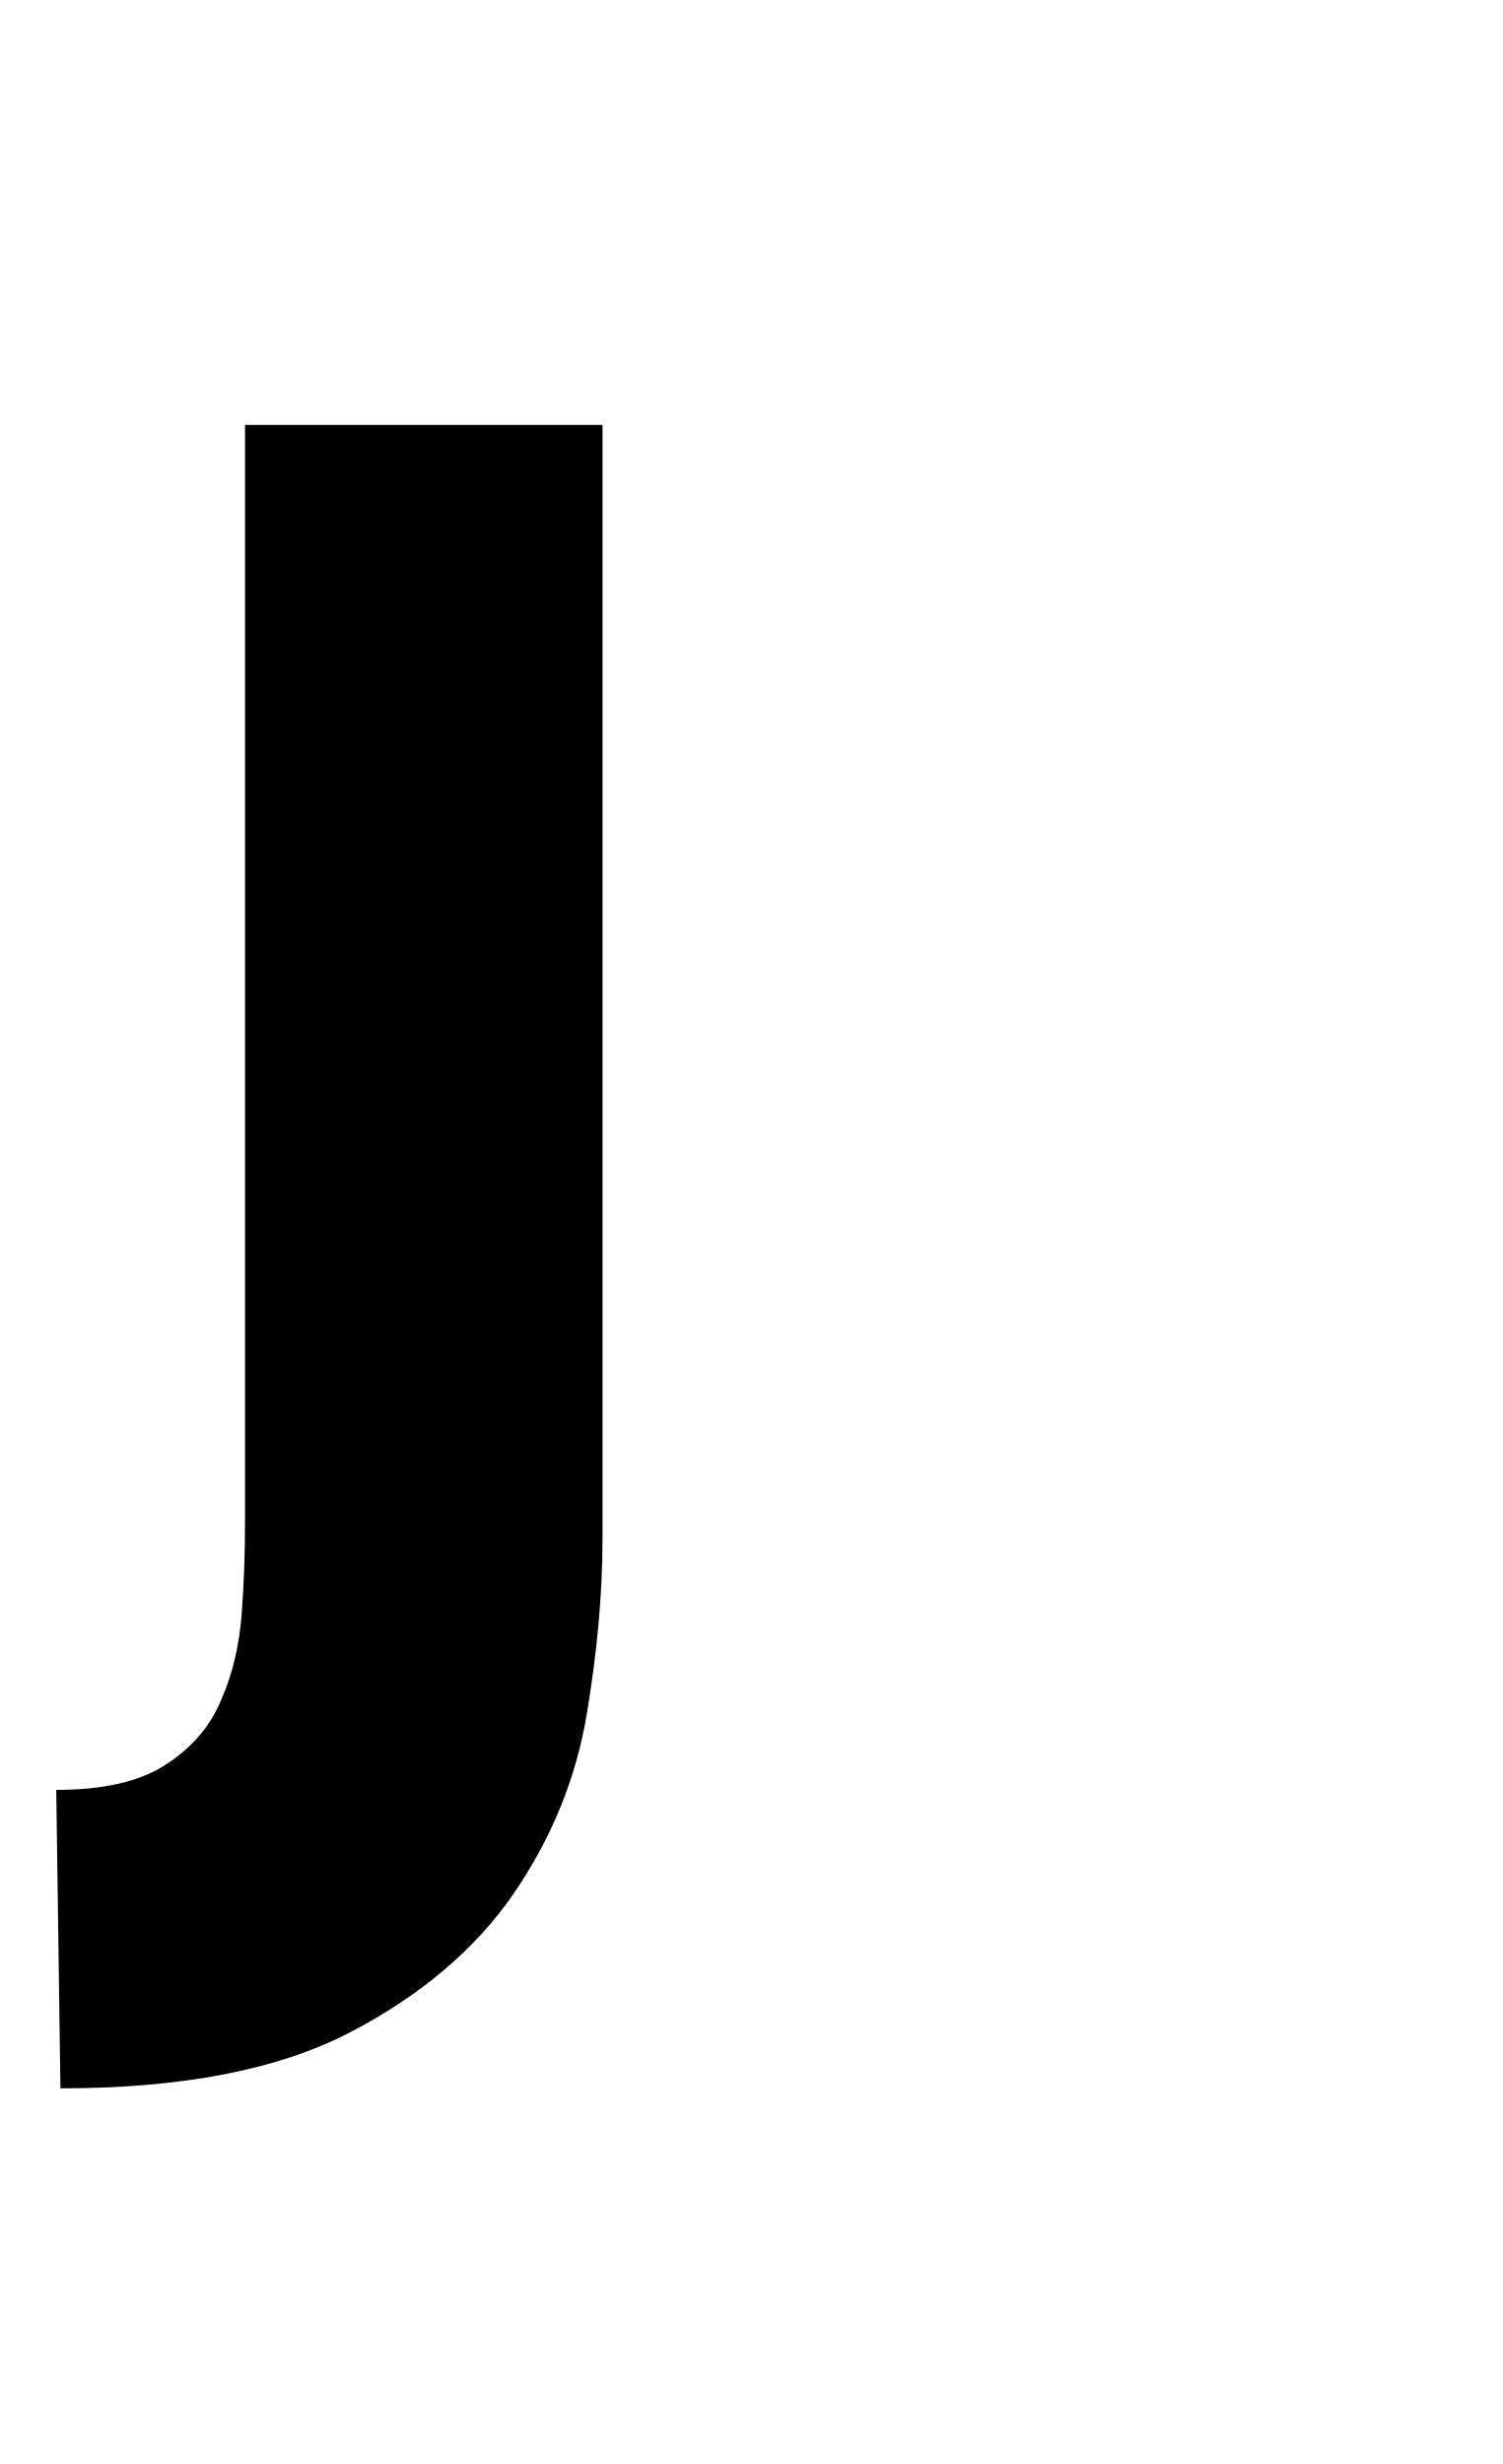
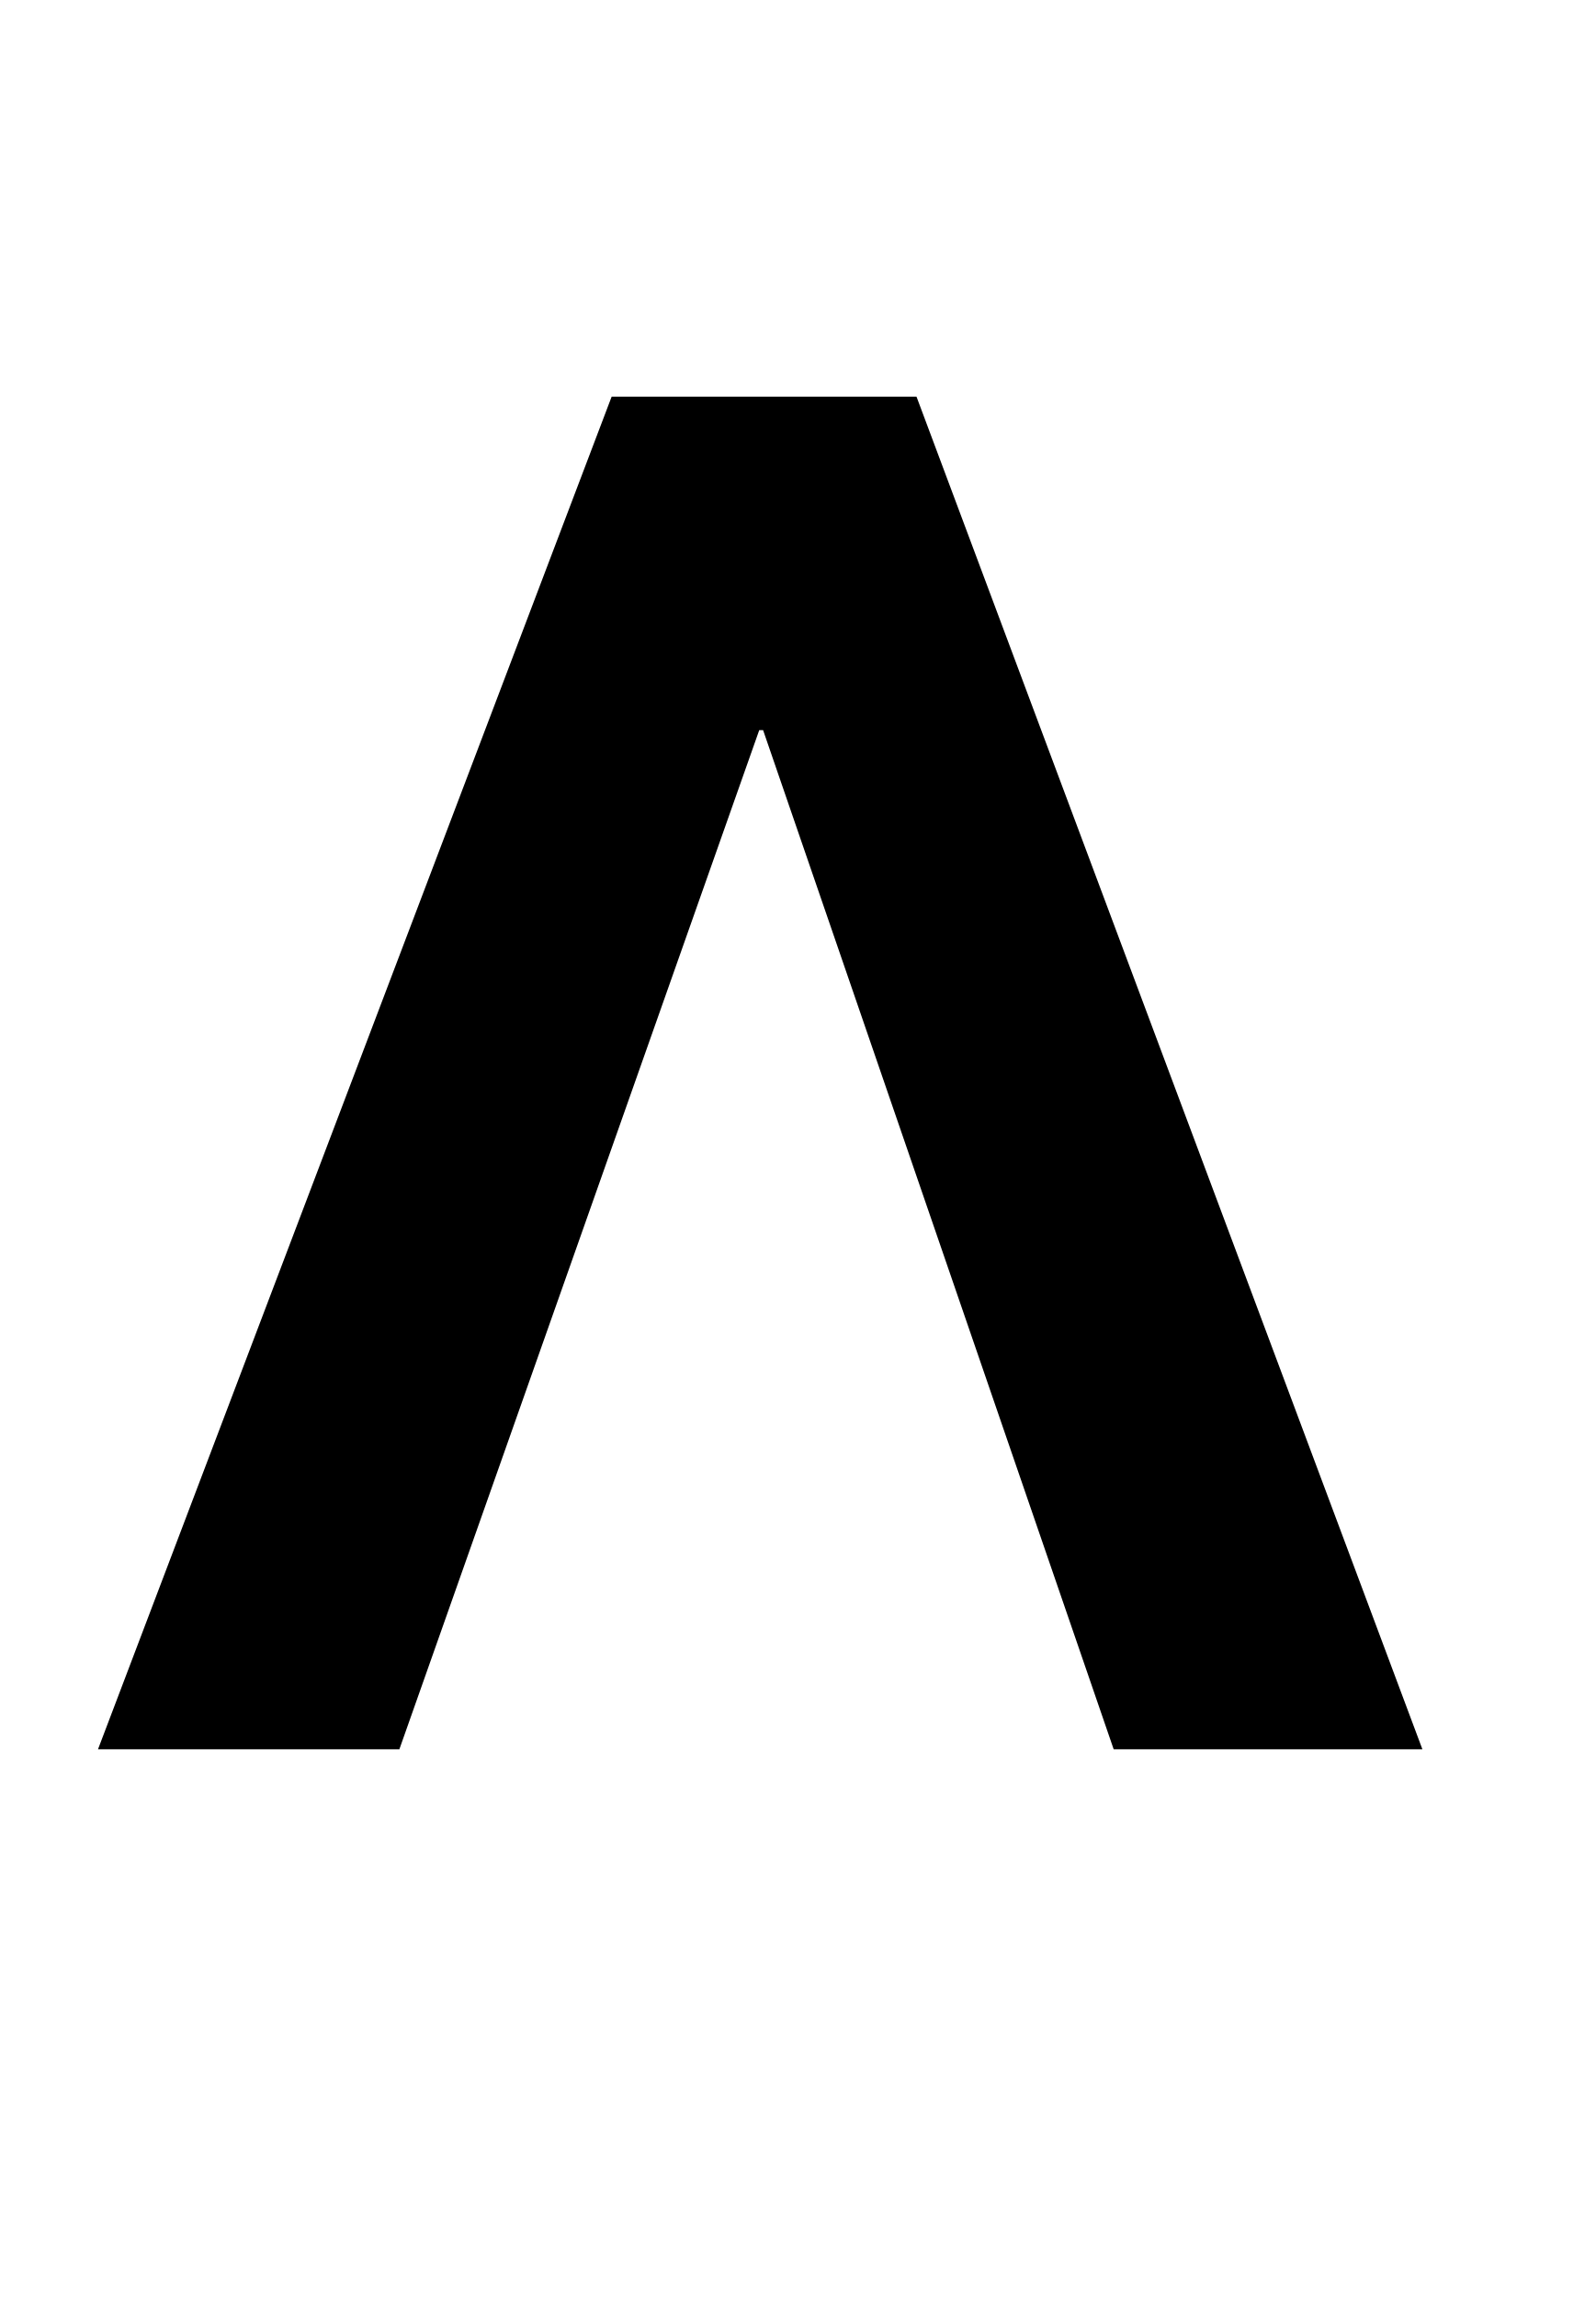
- <svg xmlns="http://www.w3.org/2000/svg" version="1.1" x="0px" y="0px" viewBox="0 0 323.1 530" style="enable-background:new 0 0 323.1 530;" xml:space="preserve">
+ <svg xmlns="http://www.w3.org/2000/svg" version="1.1" x="0px" y="0px" viewBox="0 0 412 593" style="enable-background:new 0 0 412 593;" xml:space="preserve">
  <style type="text/css">
	.st0{display:none;}
	.st1{display:inline;}
- 	.st2{display:none;fill:#010202;}
- 	.st3{fill:#010202;}
+ 	.st2{font-family:'SH-Maintenance-V2';}
+ 	.st3{font-size:490px;}
+ 	.st4{letter-spacing:-19;}
</style>
-   <g id="E_00000051360959627468142820000017544460044616440767_">
-     <g>
-       <path d="M-691,7488.1h-265.5v-349.8h261.6v64.7h-184.7v75h169.5v59.8h-169.5v85.7H-691V7488.1z" />
+   <g id="_x5F_V1">
+     <g id="E_00000051360959627468142820000017544460044616440767_">
+ 	</g>
+     <g id="C">
+ 	</g>
+     <g id="N_x5F_3">
+ 	</g>
+     <g id="A">
+ 	</g>
+     <g id="N_00000054254949360326627830000005329152182886584764_">
+ 	</g>
+     <g id="e">
+ 	</g>
+     <g id="T">
+ 	</g>
+     <g id="N_00000127748963548567887910000006918738376549339794_">
+ 	</g>
+     <g id="I">
+ 	</g>
+     <g id="A1">
+ 	</g>
+     <g id="M">
+ 	</g>
+     <g id="R">
+ 	</g>
+     <g id="O_00000083778567647030904660000008843847121500168630_">
+ 	</g>
+     <g id="F">
+ 	</g>
+     <g id="N">
+ 	</g>
+     <g id="E">
+ 	</g>
+     <g id="P">
+ 	</g>
+     <g id="O">
+ 	</g>
+   </g>
+   <g id="Ebene_20">
+     <text transform="matrix(1 0 0 1 -1069.248 1054.634)">
+       <tspan x="0" y="0" class="st2 st3 st4" style="fill:#E30613;">M</tspan>
+       <tspan x="604.7" y="0" class="st2 st3" style="fill:#E30613;">A</tspan>
+       <tspan x="965.8" y="0" class="st2 st3 st4" style="fill:#E30613;">I</tspan>
+       <tspan x="1090.7" y="0" class="st2 st3" style="fill:#E30613;">NTENANCE</tspan>
+     </text>
+     <rect x="-4107.7" y="709.6" style="fill:none;" width="1722.6" height="412.6" />
+     <text transform="matrix(1 0 0 1 -4107.661 1059.489)">
+       <tspan x="0" y="0" class="st2 st3" style="fill:#E30613;">OPEN</tspan>
+       <tspan x="1660.1" y="0" class="st2" style="fill:#E30613; font-size:485px; letter-spacing:-9;"> </tspan>
+     </text>
+     <text transform="matrix(1 0 0 1 -2271.665 1069.107)">
+       <tspan x="0" y="0" class="st2 st3 st4" style="fill:#E30613;">F</tspan>
+       <tspan x="252.8" y="0" class="st2 st3" style="fill:#E30613;">O</tspan>
+       <tspan x="634.1" y="0" class="st2 st3" style="fill:#E30613; letter-spacing:-167;"> </tspan>
+       <tspan x="602.7" y="0" class="st2 st3" style="fill:#E30613;">R</tspan>
+     </text>
+   </g>
+   <g id="Hilfslinien">
+     <rect x="3182.9" y="682.7" style="fill:none;" width="7398.2" height="466.4" />
+     <text transform="matrix(1 0 0 1 3182.903 1031.88)">
+       <tspan x="0" y="0" class="st2 st4" style="fill:#E30613; font-size:489px;">WE</tspan>
+       <tspan x="739.4" y="0" class="st2" style="fill:#E30613; font-size:489px; letter-spacing:-29;">G</tspan>
+       <tspan x="1081.2" y="0" class="st2" style="fill:#E30613; font-size:489px; letter-spacing:-9;">E</tspan>
+       <tspan x="1468.4" y="0" class="st2" style="fill:#E30613; font-size:489px;">N </tspan>
+       <tspan x="1939.8" y="0" class="st2" style="fill:#E30613; font-size:489px; letter-spacing:9;">U</tspan>
+       <tspan x="2312" y="0" class="st2" style="fill:#E30613; font-size:489px; letter-spacing:-9;">M</tspan>
+       <tspan x="2736.9" y="0" class="st2" style="fill:#E30613; font-size:489px;">B</tspan>
+       <tspan x="3081.2" y="0" class="st2 st4" style="fill:#E30613; font-size:489px;">A</tspan>
+       <tspan x="3439.1" y="0" class="st2" style="fill:#E30613; font-size:489px;">U </tspan>
+       <tspan x="3910" y="0" class="st2" style="fill:#E30613; font-size:489px; letter-spacing:-29;">G</tspan>
+       <tspan x="4268.4" y="0" class="st2" style="fill:#E30613; font-size:489px;">E</tspan>
+       <tspan x="4585.3" y="0" class="st2" style="fill:#E30613; font-size:489px; letter-spacing:-39;">Ö</tspan>
+       <tspan x="4926.6" y="0" class="st2" style="fill:#E30613; font-size:489px;">FFNET</tspan>
+     </text>
+   </g>
+   <g id="T_00000151528559115874515910000005984389023753216649_">
+     <path d="M9136.3,452.2V102.4h76.9v349.8H9136.3z" />
+     <path d="M9066.7,102.4h146.5c94.6,0,140.6,55.9,140.6,149.4h-64.7c0-54.9-23.5-72.5-75.9-72.5h-146.5V102.4z" />
+   </g>
+   <g id="E_00000150082740960534394650000001756674408269680310_">
+     <path d="M8947.5,452.1V156.4h-63.8v295.6H8947.5z" />
+     <path d="M8825.2,353.3h140.9c0,0,13.3-74.6,23.6-132.1h-61.9l-11.8,74.6h-90.8V353.3z" />
+     <path d="M8883.7,452.1h140.9c0,0,13.3-74.6,23.6-132.1h-61.9l-11.8,74.6h-90.8V452.1z" />
+     <path d="M8978.9,186.3h60.9c-7.9-43.7-15.2-84.5-15.2-84.5h-140.9v57.5h90.8L8978.9,186.3z" />
+   </g>
+   <g id="N_00000099632580371903072950000016892054108610634910_">
+     <path d="M8707.5,451.9l93.9-349.3h-69l-60.2,237.7h-1l-56.3-237.7h-77.3l-41.6,152.6h70.4l9.8-41.6h1l58.7,237.7L8707.5,451.9z" />
+     <rect x="8490.3" y="102.6" width="76.8" height="349.3" />
+   </g>
+   <g id="F_00000114769032895886322120000014247326199313495697_">
+     <path d="M8298,451.9h-76.8V102.7h245.5v64.5H8298V248h146.2v59.7H8298V451.9z" />
+   </g>
+   <g id="F_00000173141720675959051990000004486108456543280518_">
+     <path d="M8011.7,451.6h132.8V169.3h-54.9v217.1h-77.9V451.6z" />
+     <path d="M8043.7,451.7c0-18,2.9-33.6,10.7-46.8c6.8-12.2,16.6-23.4,28.3-31.2c11.7-7.8,25.4-13.7,40-17.6   c14.6-3.9,30.2-5.9,70.2-5.9v-81.4c-52.2,0-76.6,3.9-100,12.2c-23.4,8.8-44.4,20-61.9,36.1c-17.6,16.6-31.2,35.1-41.4,57.5   c-9.8,22.9-14.1,48.8-14.1,77H8043.7z" />
+     <polygon points="8193,100.7 8089.6,100.7 8089.6,383 8144.5,383 8144.5,165.8 8193,165.8  " />
+   </g>
+   <g id="Ö">
+     <path d="M7629.7,278.8c0-103.7,64.1-184.4,171.6-184.4c107.6,0,171.6,80.7,171.6,184.4c0,100.7-64.1,181.4-171.6,181.4   C7693.8,460.2,7629.7,379.5,7629.7,278.8z M7706.5,278.8c0,58.2,25.9,116.9,94.9,116.9c68.9,0,94.9-58.7,94.9-116.9   c0-61.1-25.9-119.8-94.9-119.8C7732.4,159,7706.5,217.6,7706.5,278.8z M7768.1,248.9v-57.2h66v57.2H7768.1z M7768.1,336v-57.2h66   V336H7768.1z" />
+   </g>
+   <g id="E_00000056408675155028286430000005814045595369560991_">
+     <path d="M7600.7,452.2h-265V103.1h261.1v64.5h-184.4v74.8h169.2v59.7h-169.2v85.6h188.3V452.2z" />
+   </g>
+   <g id="G_00000142136150640176763200000005464168929300255362_">
+     <path d="M6958.3,368h76.4V178.8l98-1.5l-1.5-75h-174L6958.3,368z M6958.3,452.2l267.6-0.5v-63.2l-190.1,1l-1-98l-75,1.5   L6958.3,452.2z M7125.9,451.8h101c10.8-7.4,23-15.2,33.8-22.5c11.8-8.3,21.1-17.2,30.9-26.5c8.3-8.3,15.2-18.6,21.6-32.3   c4.4-11.8,8.3-26,8.3-42.6c0-16.7-3.9-30.9-9.3-44.6c-6.4-12.7-14.7-23.5-25.5-32.3c-10.8-8.8-23-16.2-36.8-21.1   c-13.2-4.9-28.9-6.9-43.1-6.9c-20.6,0-37.7,3.4-53.9,10.8c-15.2,6.4-28.9,16.2-37.7,27.9c-10.8,12.7-18.1,27-23,43.1   c-5.9,17.2-8.3,35.3-6.9,53.9h64.2c0-9.8,1.5-17.6,3.4-27.4c1.5-9.3,3.4-16.7,8.8-25c2.9-7.4,9.3-13.2,16.2-17.6   c6.4-5.4,14.7-7.4,25.5-7.4c14.2,0,26,4.9,35.8,14.7c9.3,7.8,14.2,21.1,14.2,36.8c0,10.3-2.5,20.1-6.9,27   c-5.4,8.3-10.8,15.7-17.2,21.6c-6.9,7.4-15.2,12.3-22.5,18.1c-8.3,4.9-16.7,10.8-24,15.7C7169,423.8,7138.6,443.4,7125.9,451.8z" />
+   </g>
+   <g id="U_00000122691519521168774280000013841469757125651126_">
+     <path d="M6803.6,463.6c-102.4-1.5-114.8-74.7-114.8-119.8v-242h77.7v238.5c0,24.3,0,55.9,37.1,57.9V463.6z" />
+     <path d="M6525.4,101.9h77.7v238.5c0,25.2,0,57.9,41.1,57.9c36.6,0,45-24.7,45-58.9v-15.8h70.3v30.7c0,77.2-57.4,109.4-116.3,109.4   c-105.4,0-117.8-74.2-117.8-119.8V101.9z" />
+   </g>
+   <g id="A_00000004505667569094896160000014532079075801900974_">
+     <path d="M6370,203.9l-3,70.3l30,6.9v1l-247.3,61v75.2l121.9,33.4l15.2-61l-22.1-9.3v-1l244.4-61v-78.2L6370,203.9z" />
+     <polygon points="6194.4,430.6 6272.1,451.7 6278,451.7 6336.6,212.8 6337.5,212.8 6397,451.7 6473.7,451.7 6509.2,319.5    6440.8,317.5 6434.9,342.6 6433.9,342.6 6373.9,101.1 6301.6,101.1 6240.7,339.6 6239.7,339.6  " />
+   </g>
+   <g id="B">
+     <path d="M5831.1,452.2V103.1h164.3c66.5,0,111.5,21.5,111.5,86.6c0,34.7-16.6,57.7-47.4,72.9c43,12.2,64.1,45,64.1,88.5   c0,70.9-60.1,101.2-123.2,101.2H5831.1z M5979.7,162.8h-71.9v81.7h77.8c27.4,0,46.9-12.2,46.9-41.6   C6032.5,170.1,6007.1,162.8,5979.7,162.8z M5907.9,392.6h82.2c29.8,0,56.7-9.8,56.7-46c0-35.7-22-49.9-55.3-49.9h-83.6V392.6z" />
+   </g>
+   <g id="M_00000134250281029563310950000003257287664879667615_">
+     <path d="M5573.8,335.1h75.5c-12.8-20.6-144.7-232.9-144.7-232.9h-77v350.1h72.1V217.4h1C5500.8,217.4,5537.5,276.2,5573.8,335.1z" />
+     <path d="M5649.8,335.1c36.3-58.8,73.1-117.7,73.1-117.7h1v234.9h72.1V102.1h-77c0,0-131.9,212.3-144.7,232.9H5649.8z" />
+   </g>
+   <g id="U">
+     <path d="M5377.9,452.2h-247.3v-64.6H5301v-285h76.9V452.2z M5083.6,452.2V102.6h76.9v285h170.4v64.6H5083.6z" />
+   </g>
+   <g id="N_00000154425763484525918430000008508601231558086807_">
+     <path d="M4833.1,452.2L4927,103h-69l-60.2,237.7h-1L4740.6,103h-77.3l-41.6,152.6h70.4l9.8-41.6h1l58.7,237.7L4833.1,452.2z" />
+     <rect x="4615.9" y="103" width="76.8" height="349.3" />
+   </g>
+   <g id="E_00000165205204584183719570000002201050886193303485_">
+     <path d="M4302,281.2h-64.3c0-107.2,80.4-171.1,180.8-171.1v76.5C4360.5,186.6,4302,212.5,4302,281.2z" />
+     <path d="M4410,381.1c0-68.7-58.5-94.5-116.5-94.5V210c100.4,0,180.8,63.8,180.8,171.1H4410z" />
+     <polygon points="4586.9,373.8 4586.9,452.2 4415.8,452.2 4411,373.8  " />
+     <path d="M4302,281.2c0,68.7,58.5,94.5,116.5,94.5v76.5c-100.4,0-180.8-63.8-180.8-171.1H4302z" />
+     <path d="M4267.7,86.7V4.4c26.8,0,53.1,4.9,76.5,12.7c23.4,8.8,43.4,20,60.9,36.1s31.2,34.6,40.9,57.5   c10.2,22.9,15.1,49.2,15.1,76.5H4392c0-18-3.4-32.7-10.2-45.8c-7.3-13.2-16.6-23.4-28.3-32.2c-11.7-7.8-25.8-13.6-40-18   C4297.9,87.7,4283.3,86.7,4267.7,86.7z" />
+   </g>
+   <g id="G">
+     <path d="M4222,452.8h-48.9l-7.8-39.6c-27.4,35.2-62.1,47.9-95.8,47.9c-107.6,0-171.6-80.7-171.6-181.4   c0-103.7,64.1-184.4,171.6-184.4c71.4,0,139.4,43.5,147.2,123.2h-73.4c-9.3-39.1-37.2-58.7-73.8-58.7c-68.9,0-94.9,58.7-94.9,119.8   c0,58.2,25.9,116.9,94.9,116.9c50.4,0,78.7-26.4,83.1-75.3h-77.3v-57.2H4222V452.8z" />
+   </g>
+   <g id="E_00000005963599347184841430000018193220976272044449_">
+     <path d="M3882.3,452.2h-265V103.1h261.1v64.5H3694v74.8h169.2v59.7H3694v85.6h188.3V452.2z" />
+   </g>
+   <g id="W">
+     <path d="M3350.9,219.2c-36.3,58.9-73.1,117.7-73.1,117.7h-1V102h-72.1v350.3h77c0,0,132-212.4,144.7-233H3350.9z M3426.9,219.2   h-75.5c12.8,20.6,144.7,233,144.7,233h77V102H3501v235h-1C3500,337,3463.2,278.1,3426.9,219.2z" />
+   </g>
+   <g id="E_00000113322483045279252990000013609696148037364875_">
+     <path d="M2421.9,279.7H2357c0-108.1,81.1-172.5,182.4-172.5v77.2C2480.8,184.4,2421.9,210.4,2421.9,279.7z" />
+     <path d="M2533.4,380.5c0-69.3-59-95.4-117.5-95.4V208c101.3,0,182.4,64.4,182.4,172.5H2533.4z" />
+     <polygon points="2711.8,373.1 2711.8,452.2 2539.3,452.2 2534.4,373.1  " />
+     <path d="M2421.9,279.7c0,69.3,59,95.4,117.5,95.4v77.2c-101.3,0-182.4-64.4-182.4-172.5H2421.9z" />
+     <path d="M2389.9,83.6V0.5c27,0,53.6,4.9,77.2,12.8c23.6,8.8,43.7,20.2,61.4,36.4s31.5,34.9,41.3,58c10.3,23.1,15.2,49.6,15.2,77.2   h-69.8c0-18.2-3.4-32.9-10.3-46.2c-7.4-13.3-16.7-23.6-28.5-32.4c-11.8-7.9-26.1-13.8-40.3-18.2   C2420.4,84.6,2405.6,83.6,2389.9,83.6z" />
+   </g>
+   <g id="C_00000112622374827432275670000003417328206733987971_">
+     <path d="M2327.7,219.4h-74.5c-5.4-34.8-38.7-61.3-76.4-61.3c-69.1,0-95.1,58.8-95.1,120.1c0,58.3,26,117.1,95.1,117.1   c47,0,73.5-31.9,79.4-78.4h74.5c-7.8,87.7-67.6,143.1-153.9,143.1c-107.8,0-172-80.9-172-181.8c0-103.9,64.2-184.7,172-184.7   C2253.2,93.4,2318.4,138.5,2327.7,219.4z" />
+   </g>
+   <g id="N_00000117657359395406629260000008490405748572120458_">
+     <path d="M1692.5,452.2h76.9V102.6h-76.9V452.2z" />
+     <polygon points="1910.4,452.2 2003.9,102.6 1935.3,102.6 1875.1,340.6 1874.1,340.6 1817.8,102.6 1740.4,102.6 1698.8,255.4    1769.3,255.4 1779.1,213.8 1780.1,213.8 1839.4,452.2  " />
+   </g>
+   <g id="A_00000070819818803741320060000005539798163125646774_">
+     <path d="M1510.2,203.9l-3,70.3l30,6.9v1l-247.3,61v75.2l121.9,33.4l15.2-61l-22.1-9.3v-1l244.4-61v-78.2L1510.2,203.9z" />
+     <polygon points="1334.7,430.6 1412.4,451.7 1418.3,451.7 1476.8,212.8 1477.8,212.8 1537.3,451.7 1614,451.7 1649.4,319.5    1581,317.5 1575.1,342.6 1574.2,342.6 1514.2,101.1 1441.9,101.1 1380.9,339.6 1379.9,339.6  " />
+   </g>
+   <g id="N_00000129165096651451788460000006894638935768142516_">
+     <path d="M1034,452.2h-72V102.4h76.4l146,234.7h1V102.4h72v349.9h-76.9L1035,218h-1V452.2z" />
+   </g>
+   <g id="E_00000096737436898591806260000014476501128100374183_">
+     <path d="M814.7,452.2V156.6h-63.8v295.6H814.7z" />
+     <path d="M692.4,353.5h140.9c0,0,13.3-74.6,23.6-132.1H795l-11.8,74.6h-90.8V353.5z" />
+     <path d="M750.8,452.2h140.9c0,0,13.3-74.6,23.6-132.1h-61.9l-11.8,74.6h-90.8V452.2z" />
+     <path d="M846.1,186.5H907c-7.9-43.7-15.2-84.5-15.2-84.5H750.8v57.5h90.8L846.1,186.5z" />
+   </g>
+   <g id="T_00000040572434587172107020000003403572265167091088_">
+     <path d="M417.5,452.1h65.4V179.8h208.9V102H417.5V452.1z" />
+     <polygon points="512.2,452.2 603.7,102 537.9,102 477,340.7 476.5,340.7 445.3,452.1  " />
+   </g>
+   <g id="N_00000162323512888102647520000008162614129556769983_">
+     <rect x="290.4" y="102.4" class="st0" width="76.8" height="349.2" />
+     <path d="M25.3,451.6h77.8L196,188.5h1l90.5,263.1h79.7L236.6,102.4h-78.7L25.3,451.6z" />
+   </g>
+   <g id="I_00000075868811598525912980000008971315367424001668_" class="st0">
+     <text transform="matrix(1 0 0 1 -118.0168 451.5694)" class="st1 st2 st3 st4">I</text>
+   </g>
+   <g id="A_00000047767008426511249760000015642639169606536113_" class="st0">
+     <polygon class="st1" points="-212.3,451.6 -118.5,451.6 -118.5,398.1 -148.5,398.1 -148.5,161.6 -212.3,161.6  " />
+     <polygon class="st1" points="-326.6,348.1 -161.7,348.1 -161.7,167 -148.5,167 -148.5,103.2 -326.6,103.2 -326.6,167 -215.2,167    -215.2,284.3 -326.6,284.3  " />
+     <path class="st1" d="M-417.4,451.6h75.6c0.5-23.1,3.4-48.1,8.3-75.1c5.4-27,12.8-53.5,22.1-80c9.3-26,21.1-50.5,35.3-74.1   c14.2-23.1,30.4-42.7,48.6-58.4v-60.8h-238V169h165.4c-33.4,40.2-60.4,84.4-80.5,132.5C-401.2,349.6-413.4,399.6-417.4,451.6z" />
+   </g>
+   <g id="M_00000030454837118209363920000004010763359709145015_" class="st0">
+     <path class="st1" d="M-776.4,158.9h-153.8l0.5,216.7h-133.3v76.6h197.7l-0.5-217.2h89.3V158.9z" />
+     <polygon class="st1" points="-525.5,103.7 -601.6,103.7 -601.6,452.2 -465.4,452.2 -465.4,388.3 -525.5,388.3  " />
+     <polygon class="st1" points="-754.4,103.7 -831.5,103.7 -873,256.5 -802.7,256 -792.5,215 -791.5,215 -732.9,452.2 -661.7,452.2    -600.7,213.1 -599.7,213.1 -560.1,103.7 -635.8,103.7 -696.8,341 -697.8,341  " />
+   </g>
+   <g id="R_00000005247159732225481780000017538744411482086332_" class="st0">
+     <path class="st1" d="M-1561,179.2v-77c45.1,0,119.2,12.3,119.2,116.7c0,58.4-31.9,115.2-108.4,115.2h-30.4v-69.6h15.7   c33.8,0,58.4-8.3,58.4-44.6C-1506.6,179.2-1539,179.2-1561,179.2z" />
+     <polygon class="st1" points="-1634.6,452.3 -1634.6,102.2 -1557.6,102.2 -1557.6,452.2  " />
+     <path class="st1" d="M-1446.3,592.6h-70.6c18.1-74,53.9-143.7,103-203h-162.8v-64.7h234.4v59.8   C-1396.3,431.7-1431.1,515.1-1446.3,592.6z" />
+   </g>
+   <g id="O_00000139989076900347810750000014339682335261473418_" class="st0">
+     <g class="st1">
+       <path d="M-1999.9,278.6c0-103.9,64.2-184.7,172-184.7c107.8,0,172,80.9,172,184.7c0,100.9-64.2,181.8-172,181.8    C-1935.7,460.4-1999.9,379.5-1999.9,278.6z M-1922.9,278.6c0,58.3,26,117.1,95.1,117.1c69.1,0,95.1-58.8,95.1-117.1    c0-61.3-26-120.1-95.1-120.1C-1897,158.6-1922.9,217.4-1922.9,278.6z" />
    </g>
  </g>
-   <g id="C">
-     <g>
-       <path d="M1342.3,738.1h-72.7c-5.3-33.9-37.8-59.8-74.6-59.8c-67.4,0-92.8,57.4-92.8,117.1c0,56.9,25.3,114.3,92.8,114.3    c45.9,0,71.7-31.1,77.5-76.5h72.7c-7.6,85.6-66,139.6-150.1,139.6c-105.2,0-167.8-78.9-167.8-177.4    c0-101.4,62.6-180.3,167.8-180.3C1269.7,615.2,1333.3,659.2,1342.3,738.1z" />
-     </g>
-   </g>
-   <g id="N_x5F_3">
-     <polygon points="732.5,1379.8 690.7,1533.6 761.5,1533.6 771.3,1491.8 772.3,1491.8 831.3,1730.6 903,1731.1 996.9,1381.8    928.1,1380.8 867.7,1619.1 866.7,1619.1 810.2,1380.3  " />
-     <polygon points="765.1,1380 688.5,1379.5 687.5,1530.9 687,1595.8 686,1729.9 762.7,1730.4  " />
-   </g>
-   <g id="A">
-     <path d="M587.5,1375.1c0-9.8-1-20.6-2.9-32.4c-2-12.3-6.4-23.1-13.7-33.4c-6.9-10.3-17.2-19.1-30.4-26c-13.3-6.9-31.4-10.3-54-10.3   c-12.8,0-25,1.5-36.8,5.4c-11.8,3.4-22.6,8.8-31.9,16.2c-9.3,7.9-16.7,17.2-22.6,29c-5.4,11.8-8.3,26-8.3,42.7v126.2h60.4V1379   c0-7.4,0.5-14.2,1.5-20.6c1.5-5.9,3.4-11.3,5.9-15.7c2.9-4.4,6.9-7.9,11.8-10.3s11.3-3.9,19.1-3.9c8.8,0,15.7,1.5,20.6,4.9   c4.9,2.9,8.3,6.9,10.3,11.8c2,4.9,3.4,10.3,3.9,16.2c0.5,5.9,0.5,11.3,0.5,16.7v114.4h66.8V1375.1z" />
-     <polygon points="587.4,1492.4 643.4,1492.4 643.9,1209.2 643.9,1142.4 392.5,1142.4 392.5,1209.2 587.4,1209.2  " />
-     <polygon points="403,1492.4 458.8,1492.4 459.3,1209.2 459.3,1142.5 355.5,1142.5 355.5,1209.2 403,1209.2  " />
-   </g>
-   <g id="N_00000054254949360326627830000005329152182886584764_">
-     <g class="st0">
-       <path class="st1" d="M238.7,441.3V156.1H68.1V91.4h247.5v349.9H238.7z" />
-     </g>
-     <path d="M12.1,385c10.1,0,18-1.8,23.5-5.4c5.6-3.6,9.6-8.2,12-14c2.5-5.7,3.9-11.9,4.4-18.6c0.5-6.7,0.7-13.1,0.7-19.4V91.4h76.9   v239.7c0,11.4-1.1,24-3.4,37.7c-2.3,13.7-7.5,26.5-15.7,38.5c-8.2,11.9-19.9,21.9-35.3,29.9c-15.4,8-36.1,12-62.2,12L12.1,385z" />
-   </g>
-   <g id="e">
-     <g>
-       <path d="M-216.9,436.9c-14-2.3-27-7.7-39.2-16c-12.2-8.3-22.3-20.3-30.4-35.9c-8.2-15.6-12.2-36.8-12.2-63.4    c0-15,2.1-29.4,6.2-43.4c4.2-14,10.6-26.5,19.5-37.4c8.8-11,20.1-19.8,33.9-26.5c13.8-6.7,30.5-12.3,50.2-12.3h30.9v76.8h-16    c-8.7,0-16.6,0.7-24,2c-7.3,1.3-13.6,3.7-18.7,7c-5.2,3.3-9.2,7.9-12.2,13.7c-3,5.8-4.5,13.4-4.5,22.7c0,10.3,1.8,14.7,5.5,20.4    c3.7,5.7,8.4,9.7,14.2,12.2c5.8,2.5,12.1,4,19,4.5c6.8,0.5,13.4,0.7,19.7,0.7h163.8v78.4h-167.3    C-190.2,440.4-203,439.2-216.9,436.9" />
-     </g>
-     <polygon points="-191.4,201 -78.3,201 -78.3,169 -215.1,169 -215.1,90.7 -12.2,90.7 -11.9,278.1 -191.4,279.3  " />
-     <g>
-       <path d="M-250.8,49.7l-0.4,78.9l-87.8-0.6l-0.4,53.4c12.3-0.3,24.2,0.7,35.7,3c11.5,2.2,21.7,6.1,30.9,11.7    c9.1,5.6,16.8,12.8,23.1,21.9c6.3,9,10.3,20.2,12.2,33.5l56.4,0.4l0-201.7L-250.8,49.7z" />
-     </g>
-     <g class="st0">
-       <path class="st1" d="M-251.5,693.2l-0.4,78.9l-87.8-0.6l-0.4,53.4c12.3-0.3,24.2,0.7,35.7,3c11.5,2.2,21.7,6.1,30.9,11.7    c9.1,5.6,16.8,12.8,23.1,21.9c6.3,9,10.3,20.2,12.2,33.5l56.4,0.4l0-201.7L-251.5,693.2z" />
-     </g>
-   </g>
-   <g id="T">
-     <text transform="matrix(1 0 0 1 -653.4888 440.035)" style="font-family:'SHBDA23V1'; font-size:489px;">T</text>
-   </g>
-   <g id="N_00000127748963548567887910000006918738376549339794_">
-     <g>
-       <path d="M-910.3,440.6h-72V90.8h76.4l146,234.7h1V90.8h72v349.9h-76.9l-145.5-234.2h-1V440.6z" />
-     </g>
-   </g>
-   <g id="I">
-     <g>
-       <path d="M-878.5,7488h-76.9v-349.6h76.9V7488z" />
-     </g>
-   </g>
-   <g id="A1">
-     <path class="st0" d="M-975.4,7138.6h178.9v64h-13.4v117.8h0.2v64h-165.7v-64h111.7v-117.8h-111.7V7138.6z" />
-     <path class="st0" d="M-860.3,7197.3h64v237.2h29.7v53.8h-93.7V7197.3z" />
-     <path class="st0" d="M-924.7,7258.5c-14.2,23.3-26,48.1-35.5,74.5c-9.5,26.3-16.8,53-22,79.9c-5.2,27-7.9,52.1-8.2,75.5h-76   c4-52.3,16.2-102.6,36.7-150.9c20.5-48.3,47.4-92.6,80.7-132.9h-165.9v-66H-876v61C-894.3,7215.5-910.6,7235.2-924.7,7258.5z" />
-     <rect x="-797.6" y="7138.5" class="st2" width="112.1" height="64" />
-     <polygon class="st2" points="-796.3,7201.3 -810.5,7201.3 -810.5,7384.3 -684.6,7384.3 -684.6,7320.3 -796.3,7320.3  " />
-     <rect x="-766.6" y="7434.5" class="st3" width="111.9" height="53.8" />
-   </g>
-   <g id="M">
-     <path d="M-800.5,7291.4l41.8-154.1l78,0.5l56.9,238.8l1,0l60.8-238l76.5,0.5l-39.4,108.7l-1,0l-61.3,241l-72.1-0.4l-59.4-238.8   l-1,0l-10,41.6L-800.5,7291.4z" />
-     <path d="M-857.4,7192.1l154-0.1l0.1,77l-89.8,0.1l0.4,218.8l-199.4,0.1l-0.1-77l134.4-0.1L-857.4,7192.1z" />
-     <path d="M-450.2,7138.7l0.2,284.7l60.3,0l0,64.8l-137.4,0.1l-0.2-349.5L-450.2,7138.7z" />
-     <rect x="-888.7" y="7407.8" class="st2" width="151" height="77" />
-     <rect x="-799.2" y="7188.7" class="st2" width="61.4" height="77" />
-     <rect x="-1088.4" y="7189.1" class="st2" width="135.3" height="77" />
-     <polygon class="st2" points="-896.3,7290.7 -911.1,7342.3 -912.1,7342.3 -969.8,7136.9 -1045.6,7136.9 -951,7488.8 -874.2,7488.8    -825.4,7290.7  " />
-     <rect x="-485.6" y="7423.1" class="st2" width="110.7" height="64.8" />
-   </g>
-   <g id="R">
-     <g>
-       <path d="M-912.3,7487.8h-96.5v-56.1h30.6v-247.5h65.9V7487.8z" />
-     </g>
-     <g>
-       <path d="M-709.2,7366.5v211.8h-55.4v-146h-244.1v-65.9H-709.2z" />
-     </g>
-     <g>
-       <path d="M-978.1,7138.5c21.8,0,42.2,3.4,61,10.1c18.9,6.7,35.3,16.4,49.3,28.9c14,12.6,25,28,32.9,46.4c8,18.3,12,38.9,12,61.9    c0,18.5-2.8,35.4-8.4,50.8c-5.6,15.4-13.7,28.8-24.3,40.3c-10.6,11.5-23.5,20.7-38.6,27.7c-15.1,7-32,11.3-50.8,13v-63.8    c20.1-2.5,36.4-9.4,48.7-20.8c12.3-11.3,18.5-27.1,18.5-47.2c0-14.8-2.9-27.4-8.6-37.8c-5.7-10.3-13.4-18.7-22.9-25.2    c-9.5-6.4-20.2-11.1-32.1-14.1c-11.9-2.9-24.1-4.4-36.7-4.4" />
-     </g>
-   </g>
-   <g id="O_00000083778567647030904660000008843847121500168630_">
-     <g>
-       <path d="M-994.2,7314.2c0-100.4,62.1-178.6,166.3-178.6c104.2,0,166.3,78.2,166.3,178.6c0,97.6-62.1,175.8-166.3,175.8    C-932.1,7490-994.2,7411.8-994.2,7314.2z M-919.8,7314.2c0,56.4,25.1,113.2,91.9,113.2s91.9-56.8,91.9-113.2    c0-59.2-25.1-116.1-91.9-116.1S-919.8,7255-919.8,7314.2z" />
-     </g>
-   </g>
-   <g id="F">
-     <path d="M-926.9,7488c0-18,2.9-33.5,10.7-46.7c6.8-12.2,16.5-23.3,28.2-31.1c11.7-7.8,25.3-13.6,39.9-17.5   c14.6-3.9,30.1-5.8,70-5.8v-81.2c-52,0-76.3,3.9-99.7,12.2c-23.3,8.8-44.2,19.9-61.7,36c-17.5,16.5-31.1,35-41.3,57.4   c-9.7,22.8-14.1,48.6-14.1,76.8H-926.9z" />
-     <polygon points="-777.1,7138.4 -879.6,7138.4 -879.6,7418.4 -825.2,7418.4 -825.2,7203.1 -777.1,7203.1  " />
-     <polygon points="-957,7487.8 -825.3,7487.8 -825.3,7207.8 -879.7,7207.8 -879.7,7423.1 -957,7423.1  " />
-   </g>
-   <g id="N">
-     <g class="st0">
-       <path class="st1" d="M-920.5,7334l9.6,41.4h1l60.4-236.9h71.7l59.5,239.9h1l57-239.9h75.1l-93.6,348.1h-76l-59-236.9h-1l-58,236.9    h-77.5l-40.6-153.4L-920.5,7334z" />
-     </g>
-     <polygon class="st2" points="-913.8,7137.8 -989.2,7137.8 -936.2,7335.1 -866.8,7335.1  " />
-     <path d="M-866.3,7334.7l9.7,41.7h1l60.8-238.2h72l59.8,241.1h1l57.3-241.1h75.5l-94.1,349.9h-76.4l-59.3-238.2h-1l-58.3,238.2   h-77.9l-40.8-154.2L-866.3,7334.7z" />
-   </g>
-   <g id="E">
-     <g>
-       <path d="M1665.1,1541.1h-265V1192h261.1v64.5h-184.4v74.8H1646v59.7h-169.2v85.6h188.3V1541.1z" />
-     </g>
-   </g>
-   <g id="P">
-     <polygon class="st0" points="-636.6,7137.6 -712.4,7137.6 -712.4,7312.5 -837.1,7312.5 -837.1,7376.2 -636.6,7376.2  " />
-     <polygon class="st0" points="-837.1,7376 -761.3,7376 -761.3,7201.1 -636.6,7201.1 -636.6,7137.3 -837.1,7137.3  " />
-     <path d="M-876.5,7491.4c102.9,0,115-72.5,115-116.9v-120.3h-75.9c0,96.6,0,116.9,0,116.9c0,24.6,0,56.5-40.1,56.5   c-35.8,0-44-24.2-44-57.5v-15.5H-990v30C-990,7460-934,7491.4-876.5,7491.4z" />
-   </g>
-   <g id="O">
-     <g class="st0">
-       <path class="st1" d="M-759.8,7235.1c-4.4-7-9.8-13.1-16.3-18.4c-6.5-5.3-13.9-9.4-22.1-12.4c-8.2-3-16.9-4.4-25.9-4.4    c-16.5,0-30.5,3.2-42,9.6c-11.5,6.4-20.8,14.9-28,25.6c-7.2,10.7-12.4,22.9-15.6,36.6c-3.3,13.7-4.9,27.8-4.9,42.4    c0,14,1.6,27.6,4.9,40.8c3.3,13.2,8.5,25.1,15.6,35.7c7.1,10.6,16.5,19,28,25.4c11.5,6.4,25.5,9.6,42,9.6    c22.4,0,39.9-6.8,52.5-20.5c12.6-13.7,20.3-31.7,23.1-54.1h70.9c-1.9,20.8-6.7,39.6-14.5,56.4c-7.8,16.8-18,31.1-30.8,42.9    c-12.8,11.8-27.7,20.8-44.8,27c-17.1,6.2-35.9,9.3-56.4,9.3c-25.5,0-48.4-4.4-68.8-13.3c-20.4-8.9-37.5-21.1-51.5-36.6    c-14-15.5-24.7-33.8-32.2-54.8c-7.5-21-11.2-43.6-11.2-67.8c0-24.9,3.7-47.9,11.2-69.2c7.5-21.3,18.2-39.9,32.2-55.7    c14-15.9,32.3-28.3,52.7-37.3c20.4-9,42.1-13.5,67.6-13.5c18.3,0,35.7,2.6,52,7.9c16.3,5.3,30.9,13,43.8,23.1    c12.9,10.1,23.5,22.6,31.9,37.5c8.4,14.9,13.7,32,15.9,51.3h-70.9C-752.7,7249.8-755.5,7242.1-759.8,7235.1z" />
-     </g>
-     <g>
-       <path d="M-677,7258.2h-70.9c2.2-19.3,7.5-36.4,15.9-51.3c8.4-14.9,19-27.4,31.9-37.5c12.9-10.1,27.5-17.8,43.8-23.1    c16.3-5.3,33.7-7.9,52-7.9c25.5,0,47.3,4.5,67.6,13.5c20.4,9,38.7,21.4,52.7,37.3c14,15.9,24.7,34.4,32.2,55.7    c7.5,21.3,11.2,44.4,11.2,69.2c0,24.2-3.7,46.9-11.2,67.8c-7.5,21-18.2,39.2-32.2,54.8c-14,15.5-31.2,27.7-51.5,36.6    c-20.4,8.9-43.3,13.3-68.8,13.3c-20.5,0-39.3-3.1-56.4-9.3c-17.1-6.2-32-15.2-44.8-27c-12.7-11.8-23-26.1-30.8-42.9    c-7.8-16.8-12.6-35.6-14.5-56.4h70.9c2.8,22.4,10.5,40.4,23.1,54.1c12.6,13.7,30.1,20.5,52.5,20.5c16.5,0,30.5-3.2,42-9.6    c11.5-6.4,20.8-14.8,28-25.4c7.2-10.6,12.4-22.5,15.6-35.7c3.3-13.2,4.9-26.8,4.9-40.8c0-14.6-1.6-28.8-4.9-42.4    c-3.3-13.7-8.5-25.9-15.6-36.6c-7.1-10.7-16.5-19.3-28-25.6c-11.5-6.4-25.5-9.6-42-9.6c-9,0-17.6,1.5-25.9,4.4    c-8.2,3-15.6,7.1-22.1,12.4c-6.5,5.3-12,11.4-16.3,18.4C-672.9,7242.2-675.7,7249.9-677,7258.2z" />
-     </g>
-   </g>
-   <g id="Hilfslinien">
-     <rect x="-5026.9" y="-505" style="fill:none;" width="7398.2" height="466.4" />
-     <text transform="matrix(1 0 0 1 -5026.894 -155.8952)" style="font-family:'SHBDA23V1'; font-size:489px;">OPEN FOR MAINTENANCE</text>
+   <g id="F_00000112611114215638550990000001535627271961867692_" class="st0">
+     <path class="st1" d="M-2199.2,452.3h132.8V170h-54.9v217.1h-77.9V452.3z" />
+     <path class="st1" d="M-2167.2,452.5c0-18,2.9-33.6,10.7-46.8c6.8-12.2,16.6-23.4,28.3-31.2s25.4-13.7,40-17.6   c14.6-3.9,30.2-5.9,70.2-5.9v-81.4c-52.2,0-76.6,3.9-100,12.2c-23.4,8.8-44.4,20-61.9,36.1c-17.6,16.6-31.2,35.1-41.4,57.5   c-9.8,22.9-14.1,48.8-14.1,77H-2167.2z" />
+     <polygon class="st1" points="-2017.9,101.4 -2121.3,101.4 -2121.3,383.7 -2066.4,383.7 -2066.4,166.6 -2017.9,166.6  " />
+   </g>
+   <g id="N_00000099642370421911350830000011672063677233731245_" class="st0">
+     <path class="st1" d="M-2769.7,298.6l9.7,41.7h1l60.8-238.2h72l59.8,241.1h1l57.3-241.1h75.5l-94.1,350h-76.5l-59.3-238.2h-1   l-58.3,238.2h-77.9l-40.8-154.3L-2769.7,298.6z" />
+   </g>
+   <g id="E_00000111172922047511655530000000589010560551726259_" class="st0">
+     <path class="st1" d="M-2852.3,452h-265.6V102.1h261.7v64.7h-184.7v75h169.5v59.8h-169.5v85.8h188.7V452z" />
+   </g>
+   <g id="P_00000129171892025599386490000003898456772564684721_" class="st0">
+     <path class="st1" d="M-3405.3,461.2c104.6,0,116.8-73.6,116.8-118.8V220.2h-77.1c0,98.2,0,118.8,0,118.8c0,25,0,57.4-40.7,57.4   c-36.3,0-44.7-24.5-44.7-58.4v-15.7h-69.7v30.4C-3520.7,429.3-3463.8,461.2-3405.3,461.2z" />
+     <polygon class="st1" points="-3365.6,344.9 -3288.5,344.9 -3288.5,167.1 -3161.8,167.1 -3161.8,102.3 -3365.6,102.3  " />
+     <path class="st1" d="M-3161.8,112.3h-77.1v177.7h-126.7v64.8h203.7V112.3z" />
+   </g>
+   <g id="O_00000039126086928192479570000000753659908774239892_" class="st0">
+     <polygon class="st1" points="-3550.6,103 -3627.3,103 -3627.3,387.5 -3797.5,387.5 -3797.5,452.1 -3550.6,452.1  " />
+     <polygon class="st1" points="-3626.4,103 -3979.8,103 -3979.8,349.9 -3910.9,349.9 -3910.9,179.7 -3626.4,179.7  " />
+     <polygon class="st1" points="-3975.5,103 -4052.2,103 -4052.2,452.1 -3780.9,452.1 -3780.9,387.5 -3975.5,387.5  " />
  </g>
</svg>
